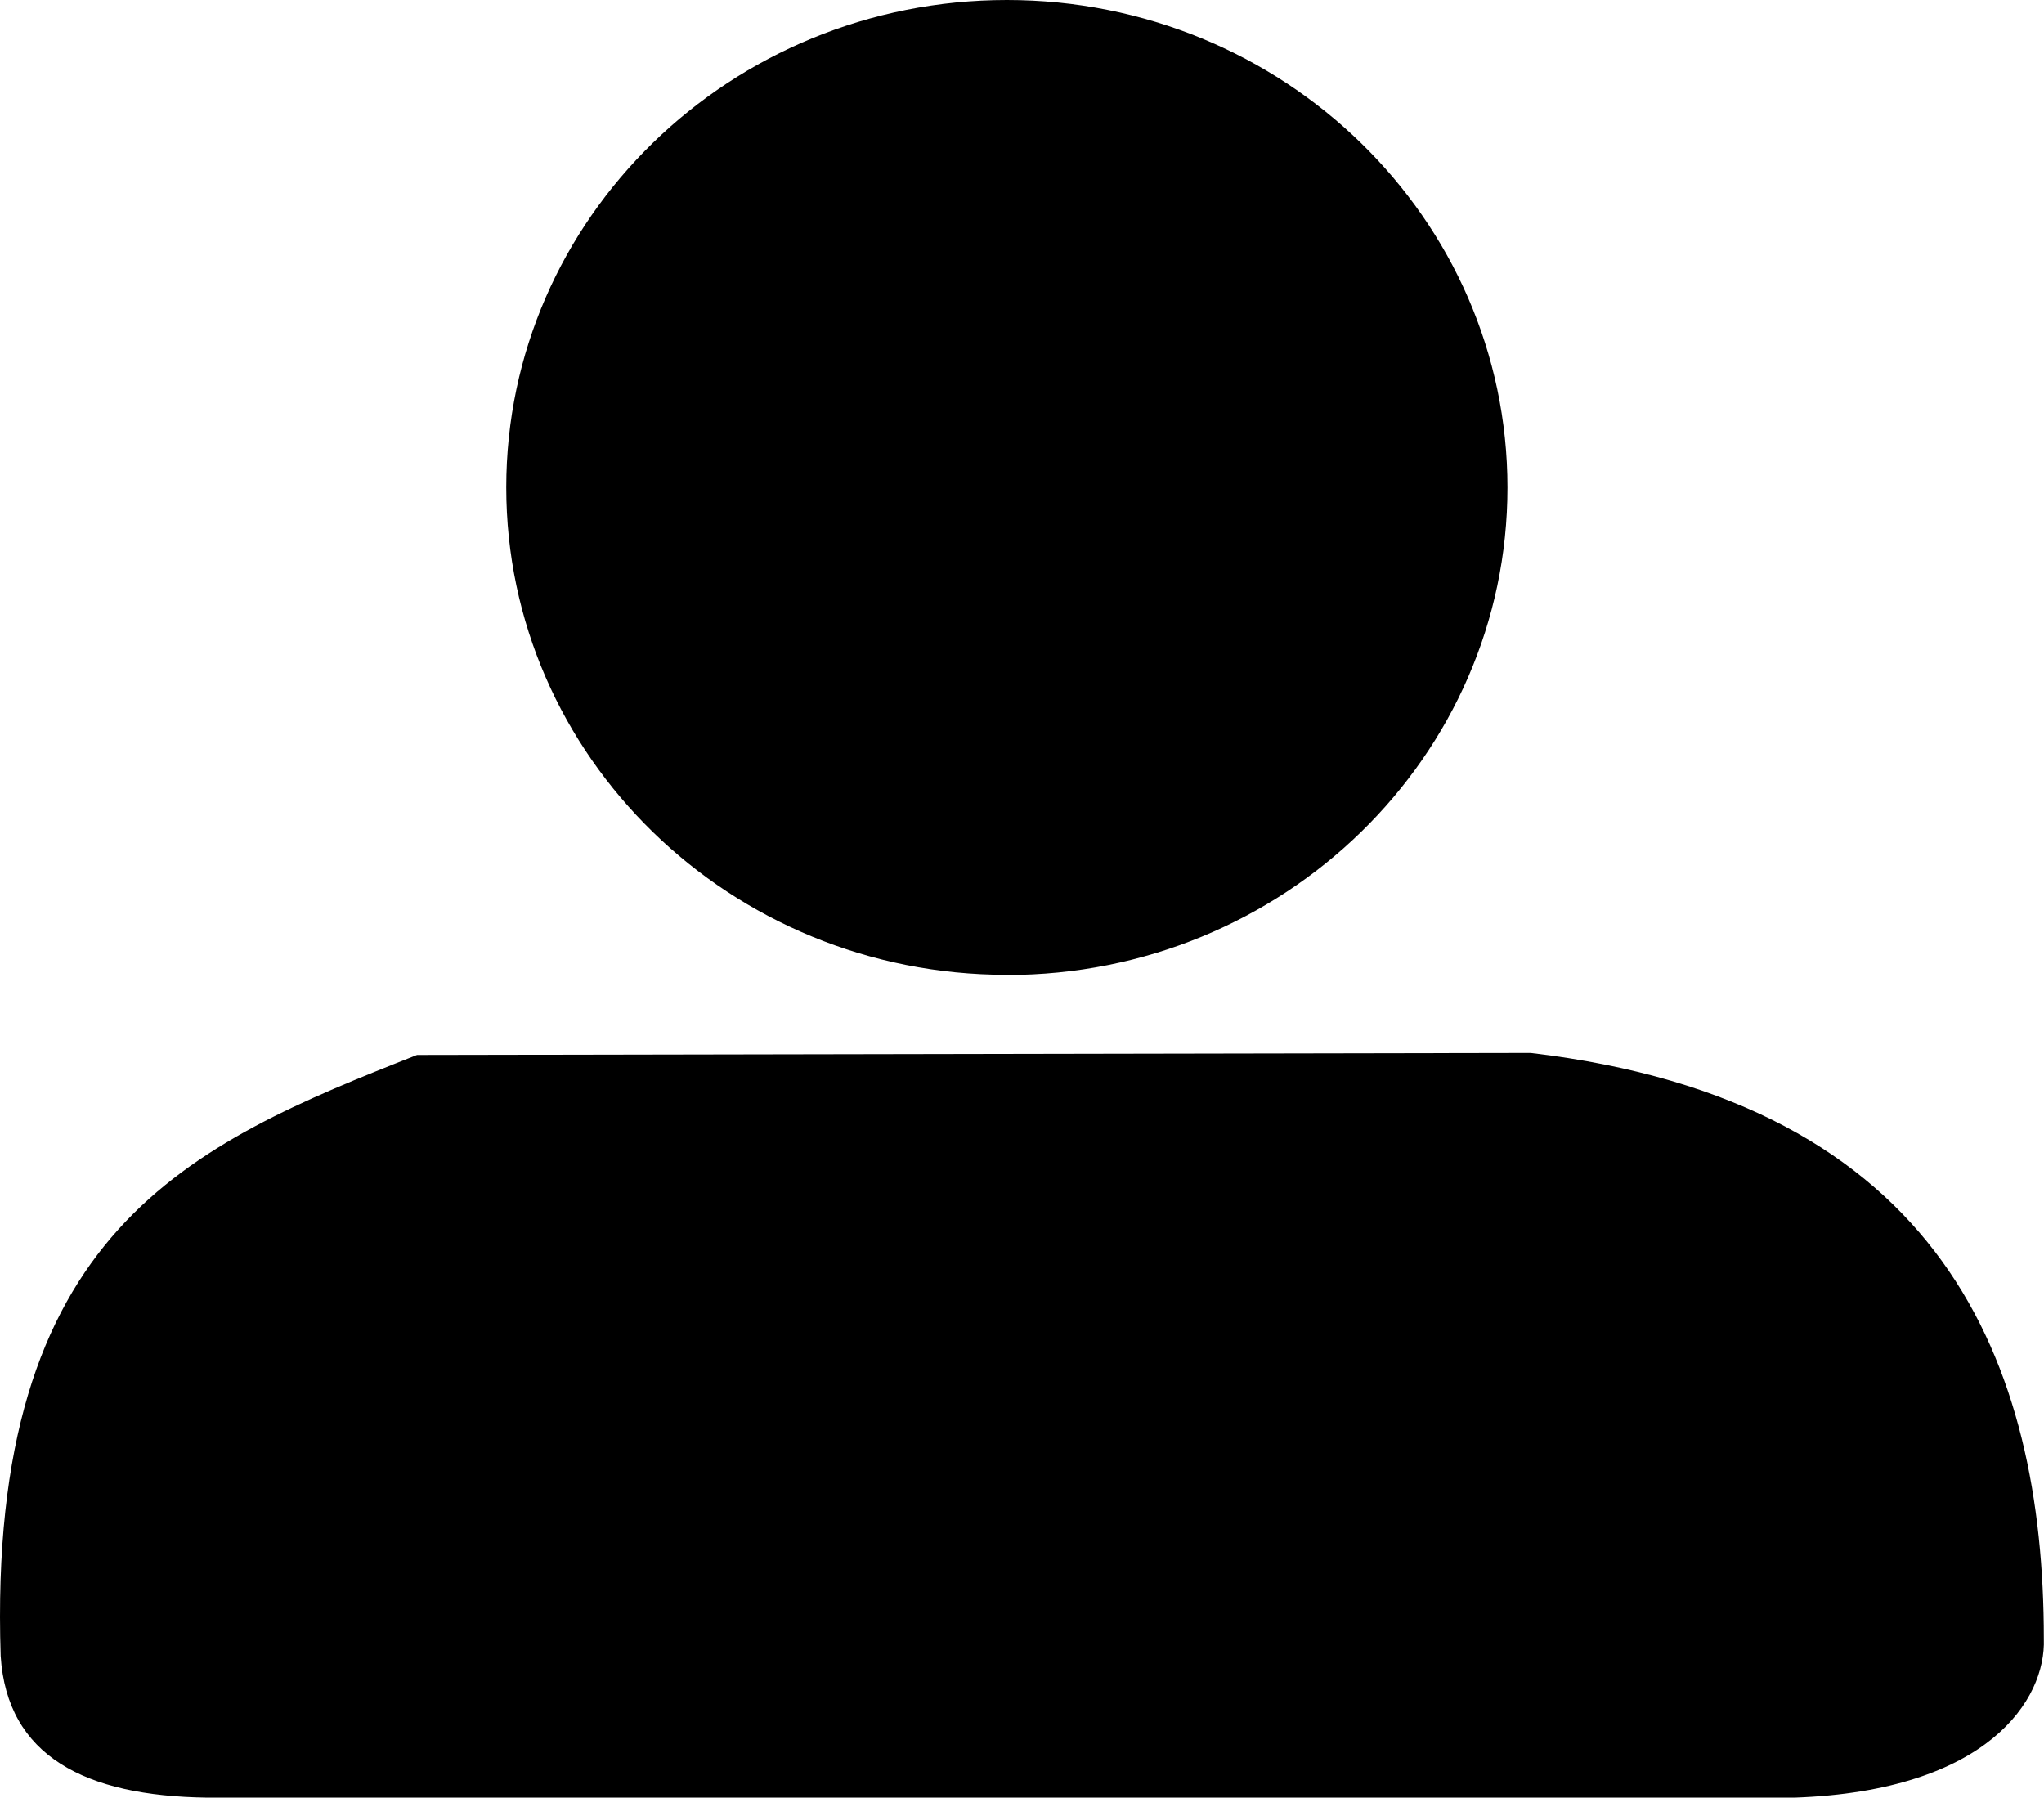
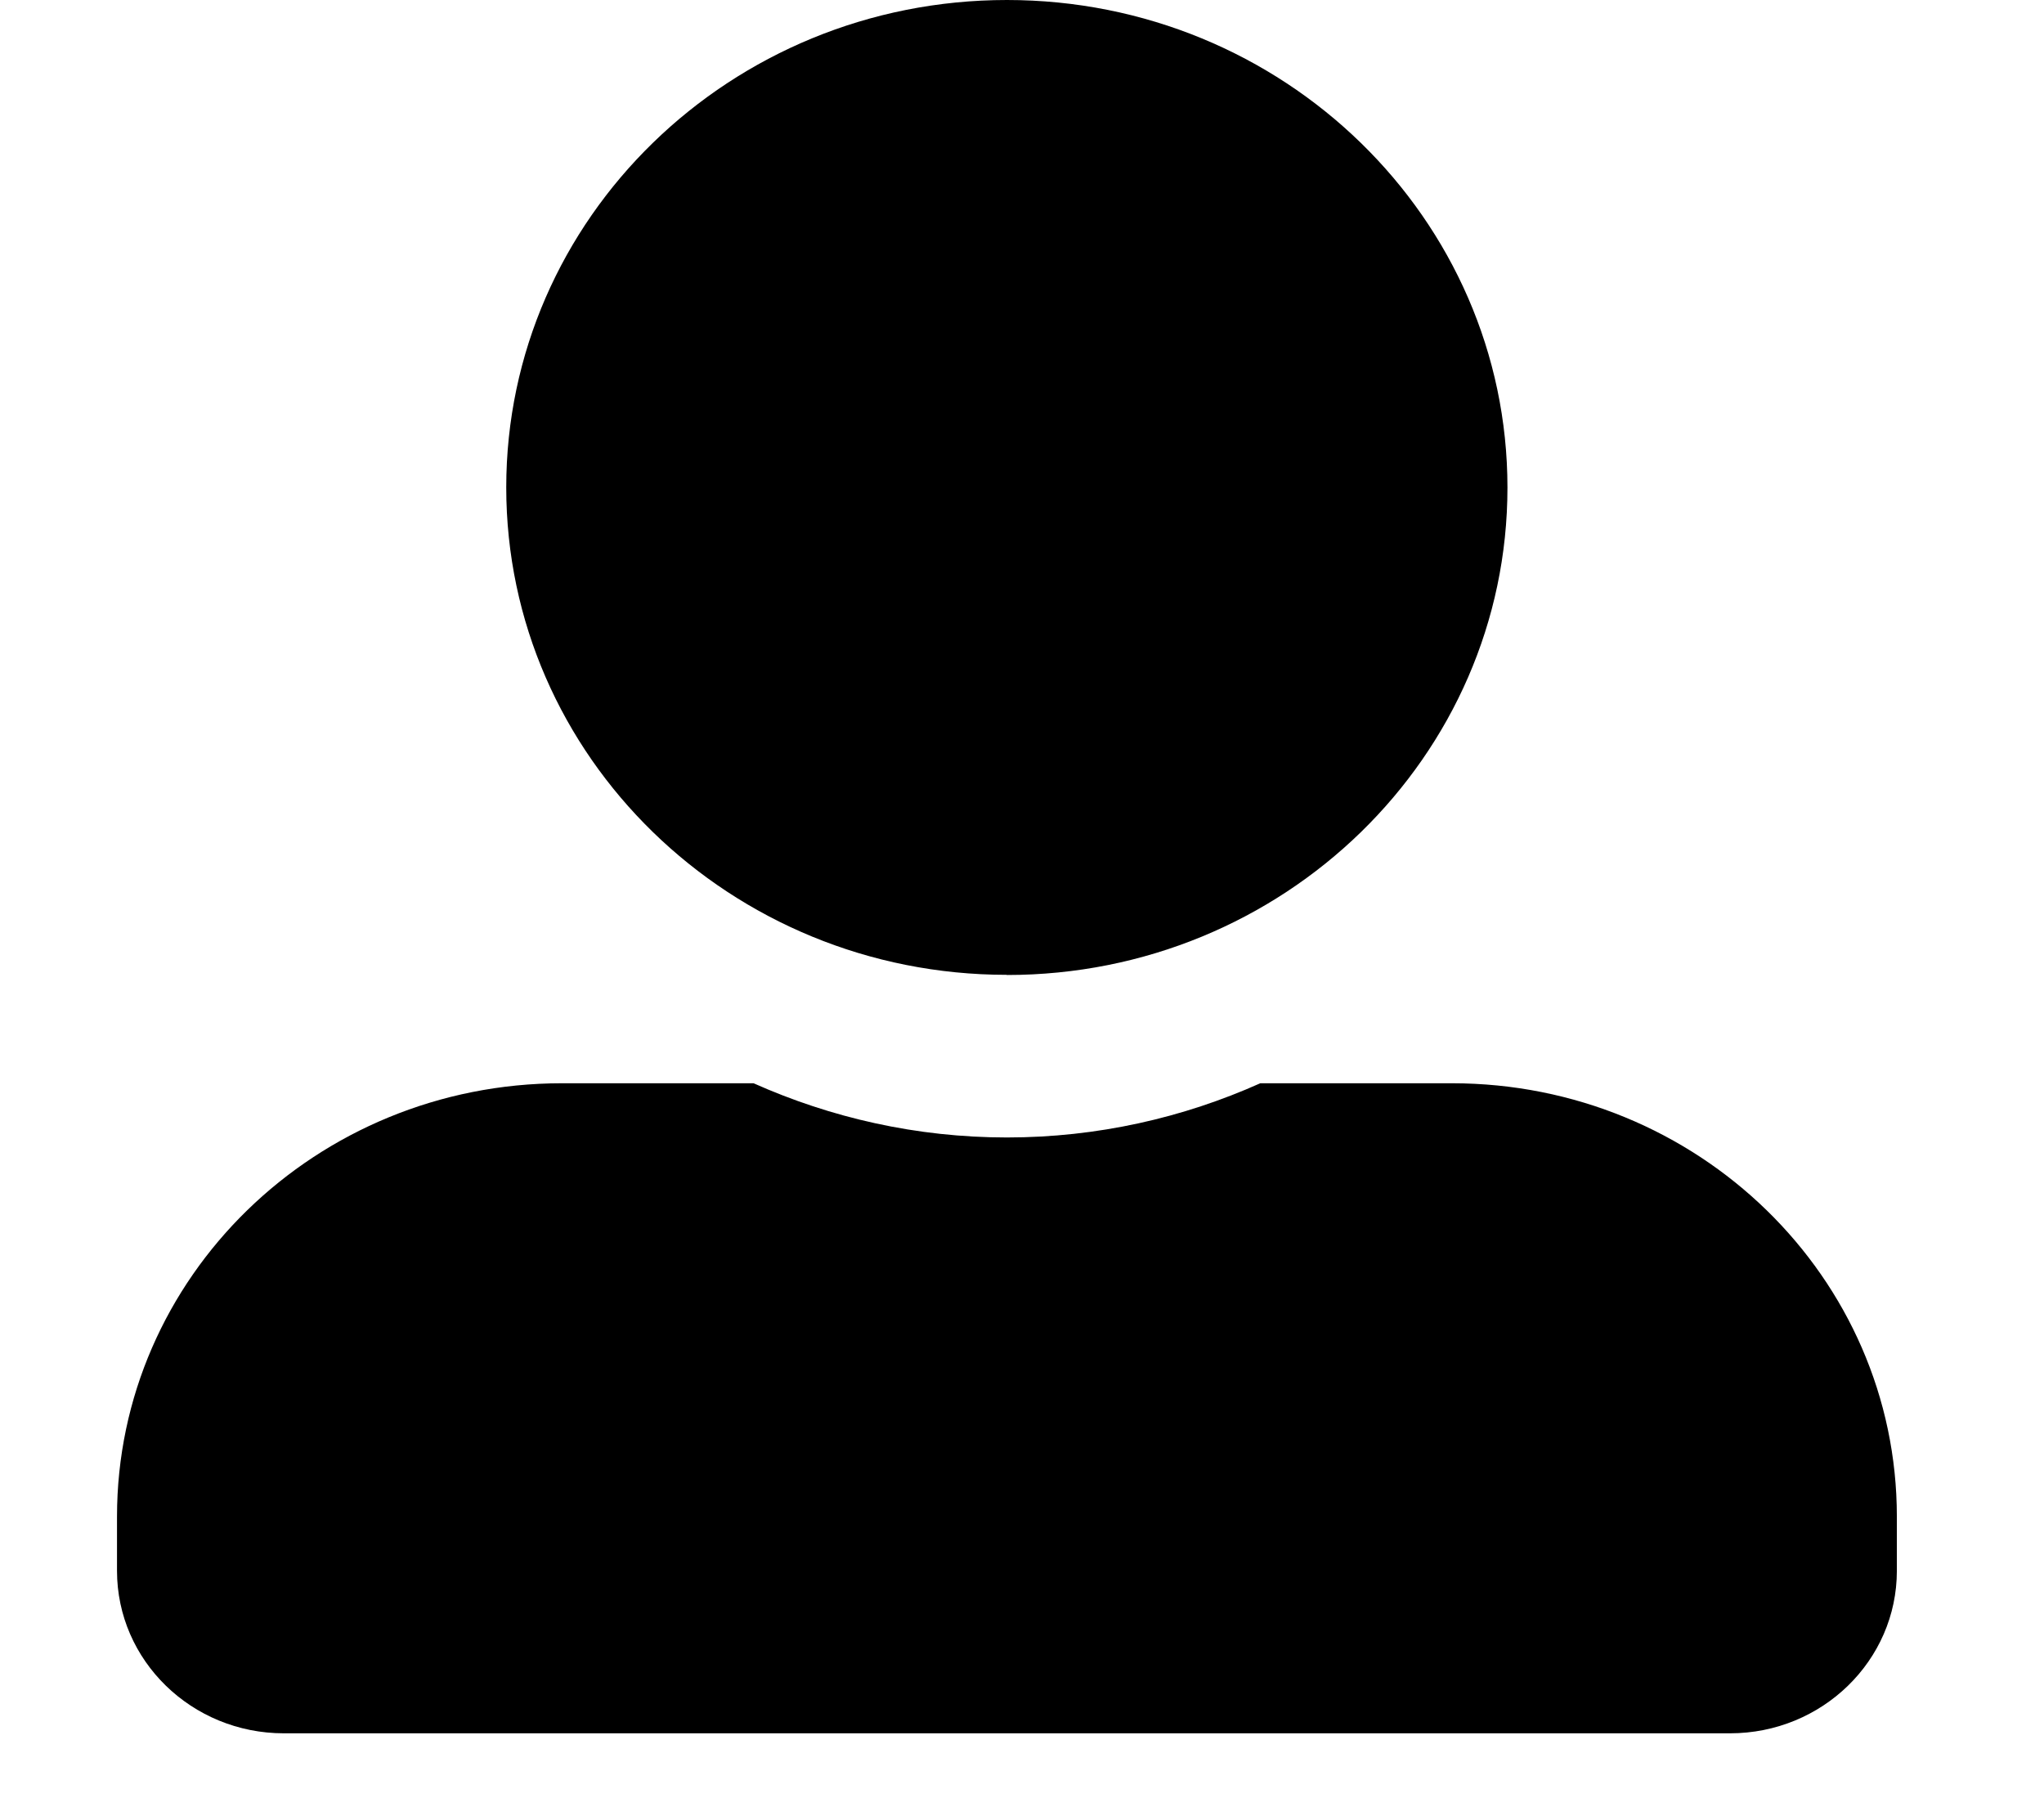
<svg xmlns="http://www.w3.org/2000/svg" id="svg6" version="1.1" fill="none" viewBox="0 0 12.141 10.677" height="10.677" width="12.141">
  <defs id="defs10" />
-   <path id="path1359" d="M 1.228,10.677 C 0.506,10.667 0.042,10.431 0.004,9.836 -0.078,7.303 1.13,6.797 2.477,6.266 l 6.615,-0.012 c 2.45,0.289 3.048,1.847 3.048,3.48 0.013,0.36 -0.331,0.902 -1.479,0.943 z" stroke-width="0" style="stroke-linecap:butt;stroke-linejoin:miter;stroke-miterlimit:4;stroke-dasharray:none;stroke-opacity:1" fill="black" />
  <path fill="black" id="path916" stroke-width="0" d="m 5.981,5.791 c 1.642,0 2.973,-1.297 2.973,-2.895 C 8.954,1.297 7.622,0 5.981,0 4.339,0 3.007,1.297 3.007,2.895 c 0,1.599 1.332,2.895 2.973,2.895 z M 8.624,6.434 H 7.486 C 7.028,6.639 6.518,6.756 5.981,6.756 5.444,6.756 4.936,6.639 4.476,6.434 H 3.338 c -1.46,0 -2.643,1.152 -2.643,2.574 v 0.322 c 0,0.533 0.444,0.965 0.991,0.965 h 8.59 c 0.547,0 0.991,-0.432 0.991,-0.965 v -0.322 c 0,-1.422 -1.183,-2.574 -2.643,-2.574 z" />
</svg>
